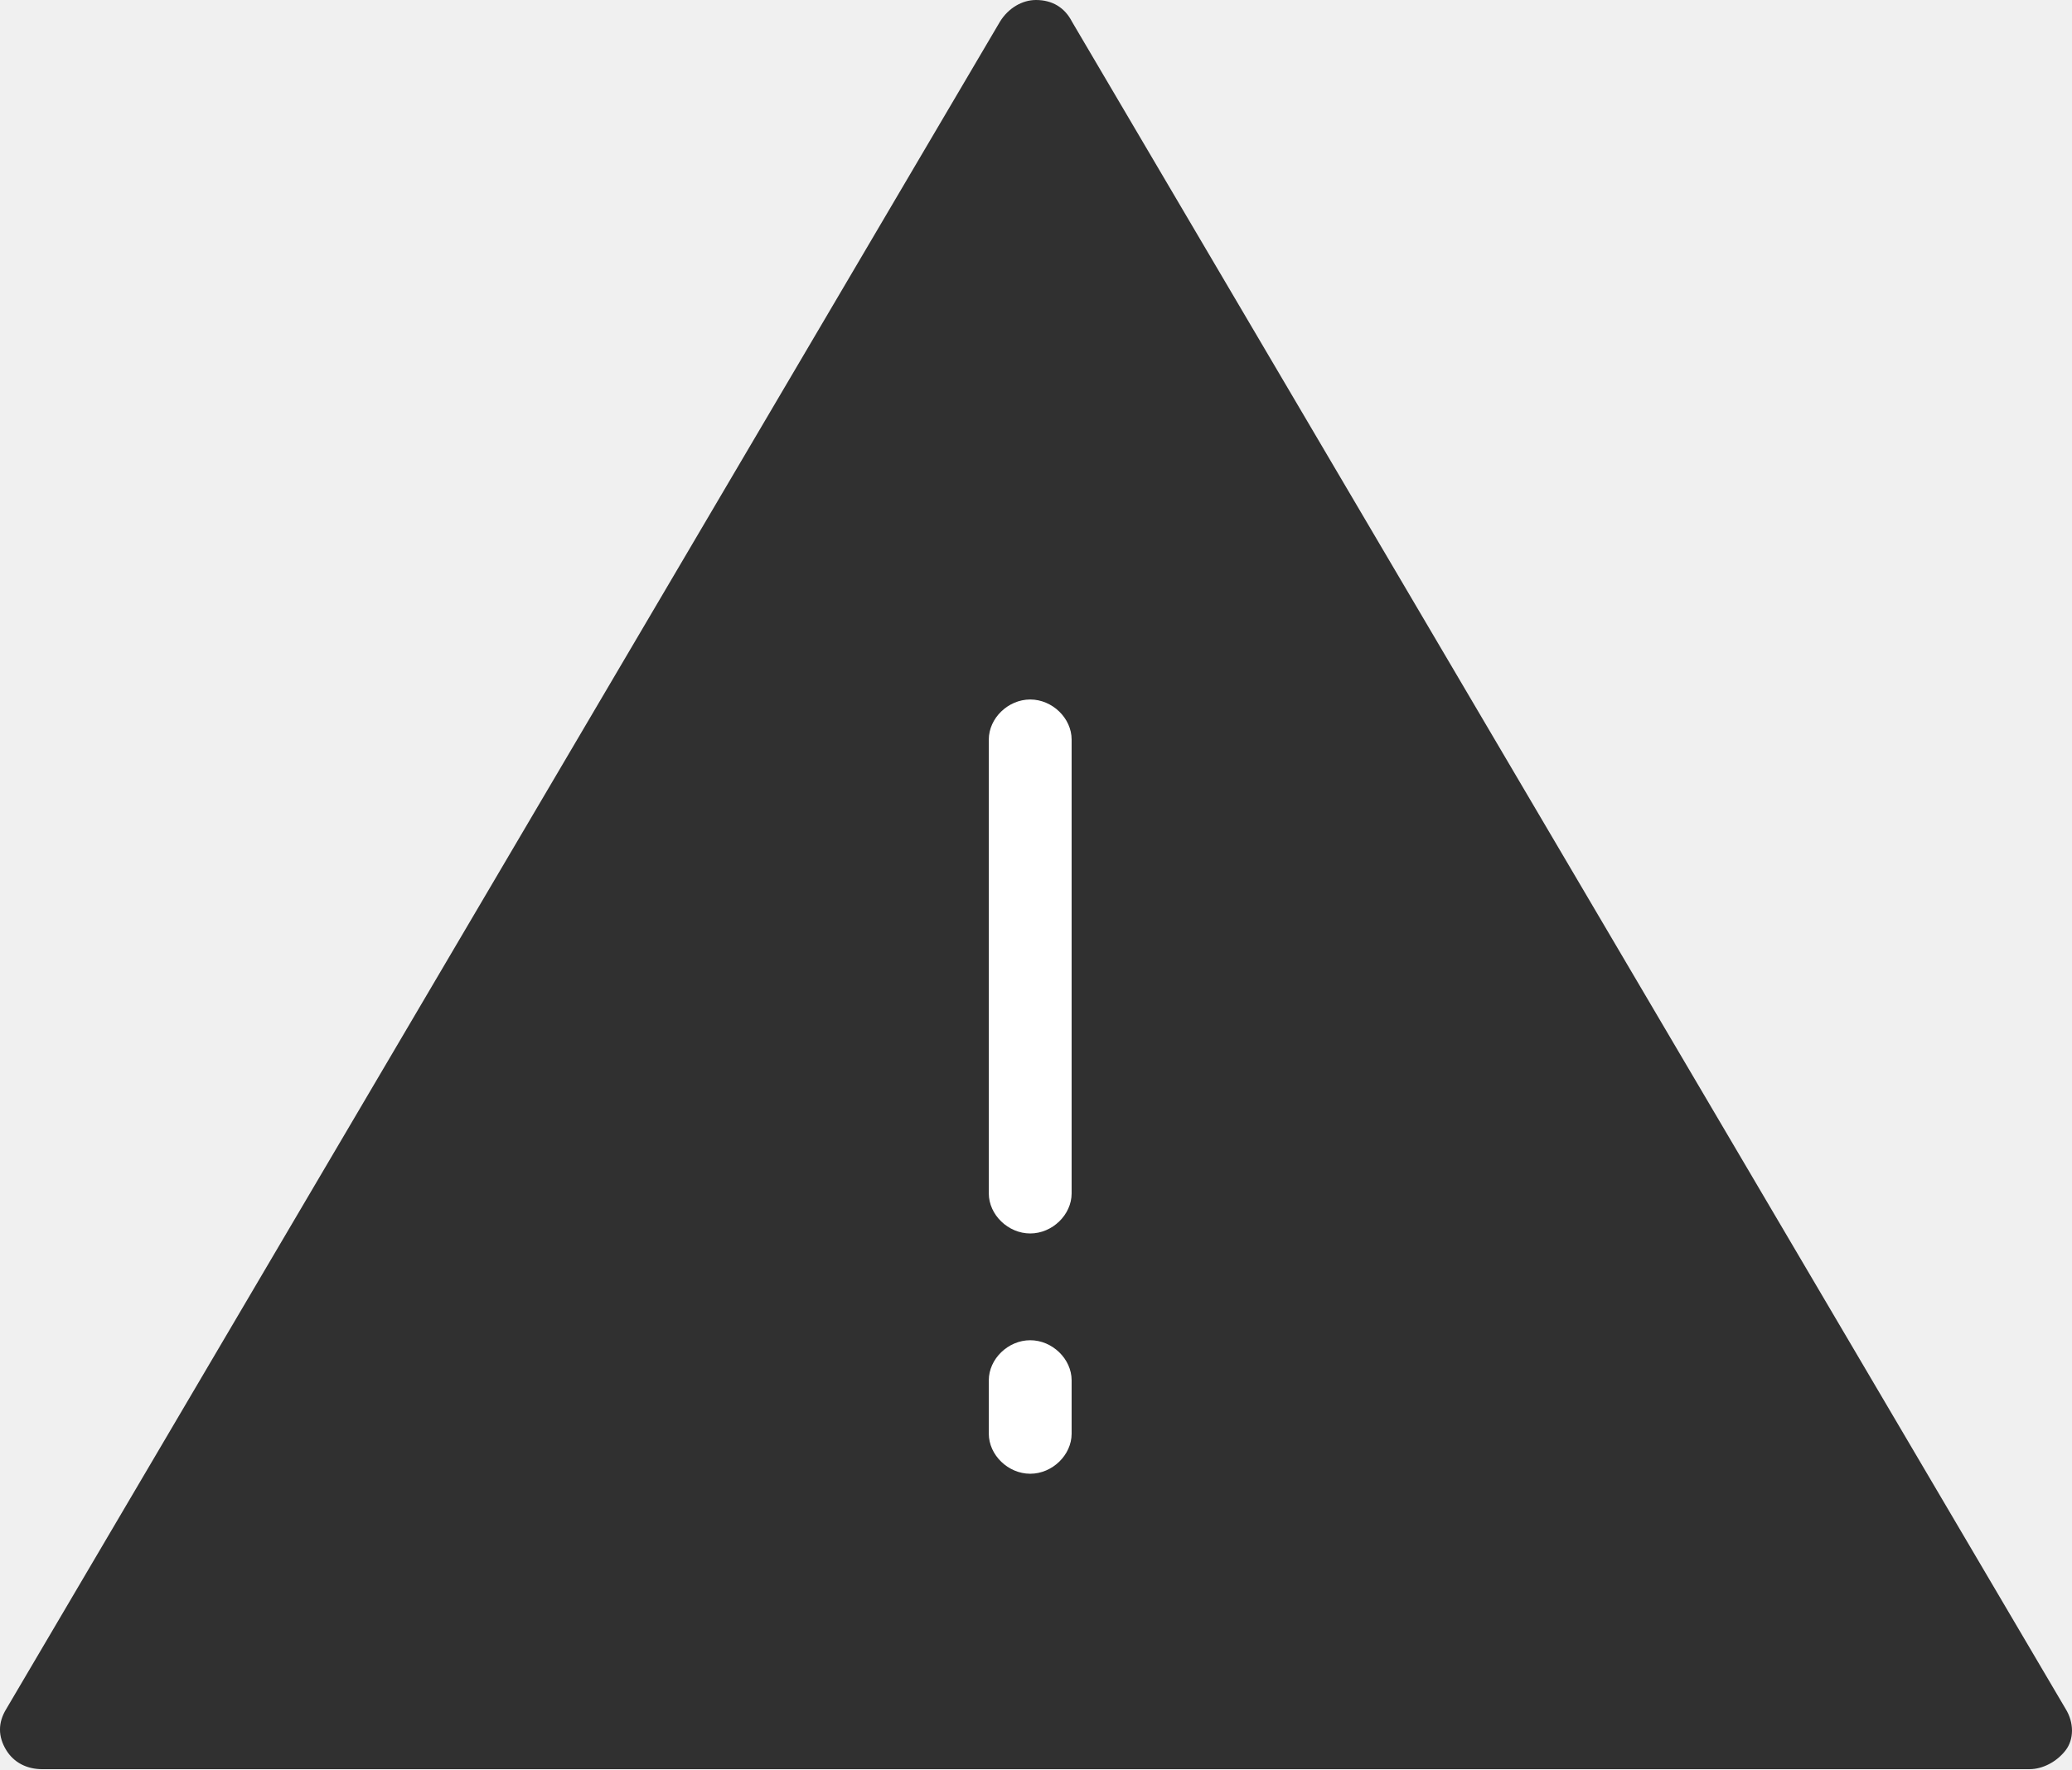
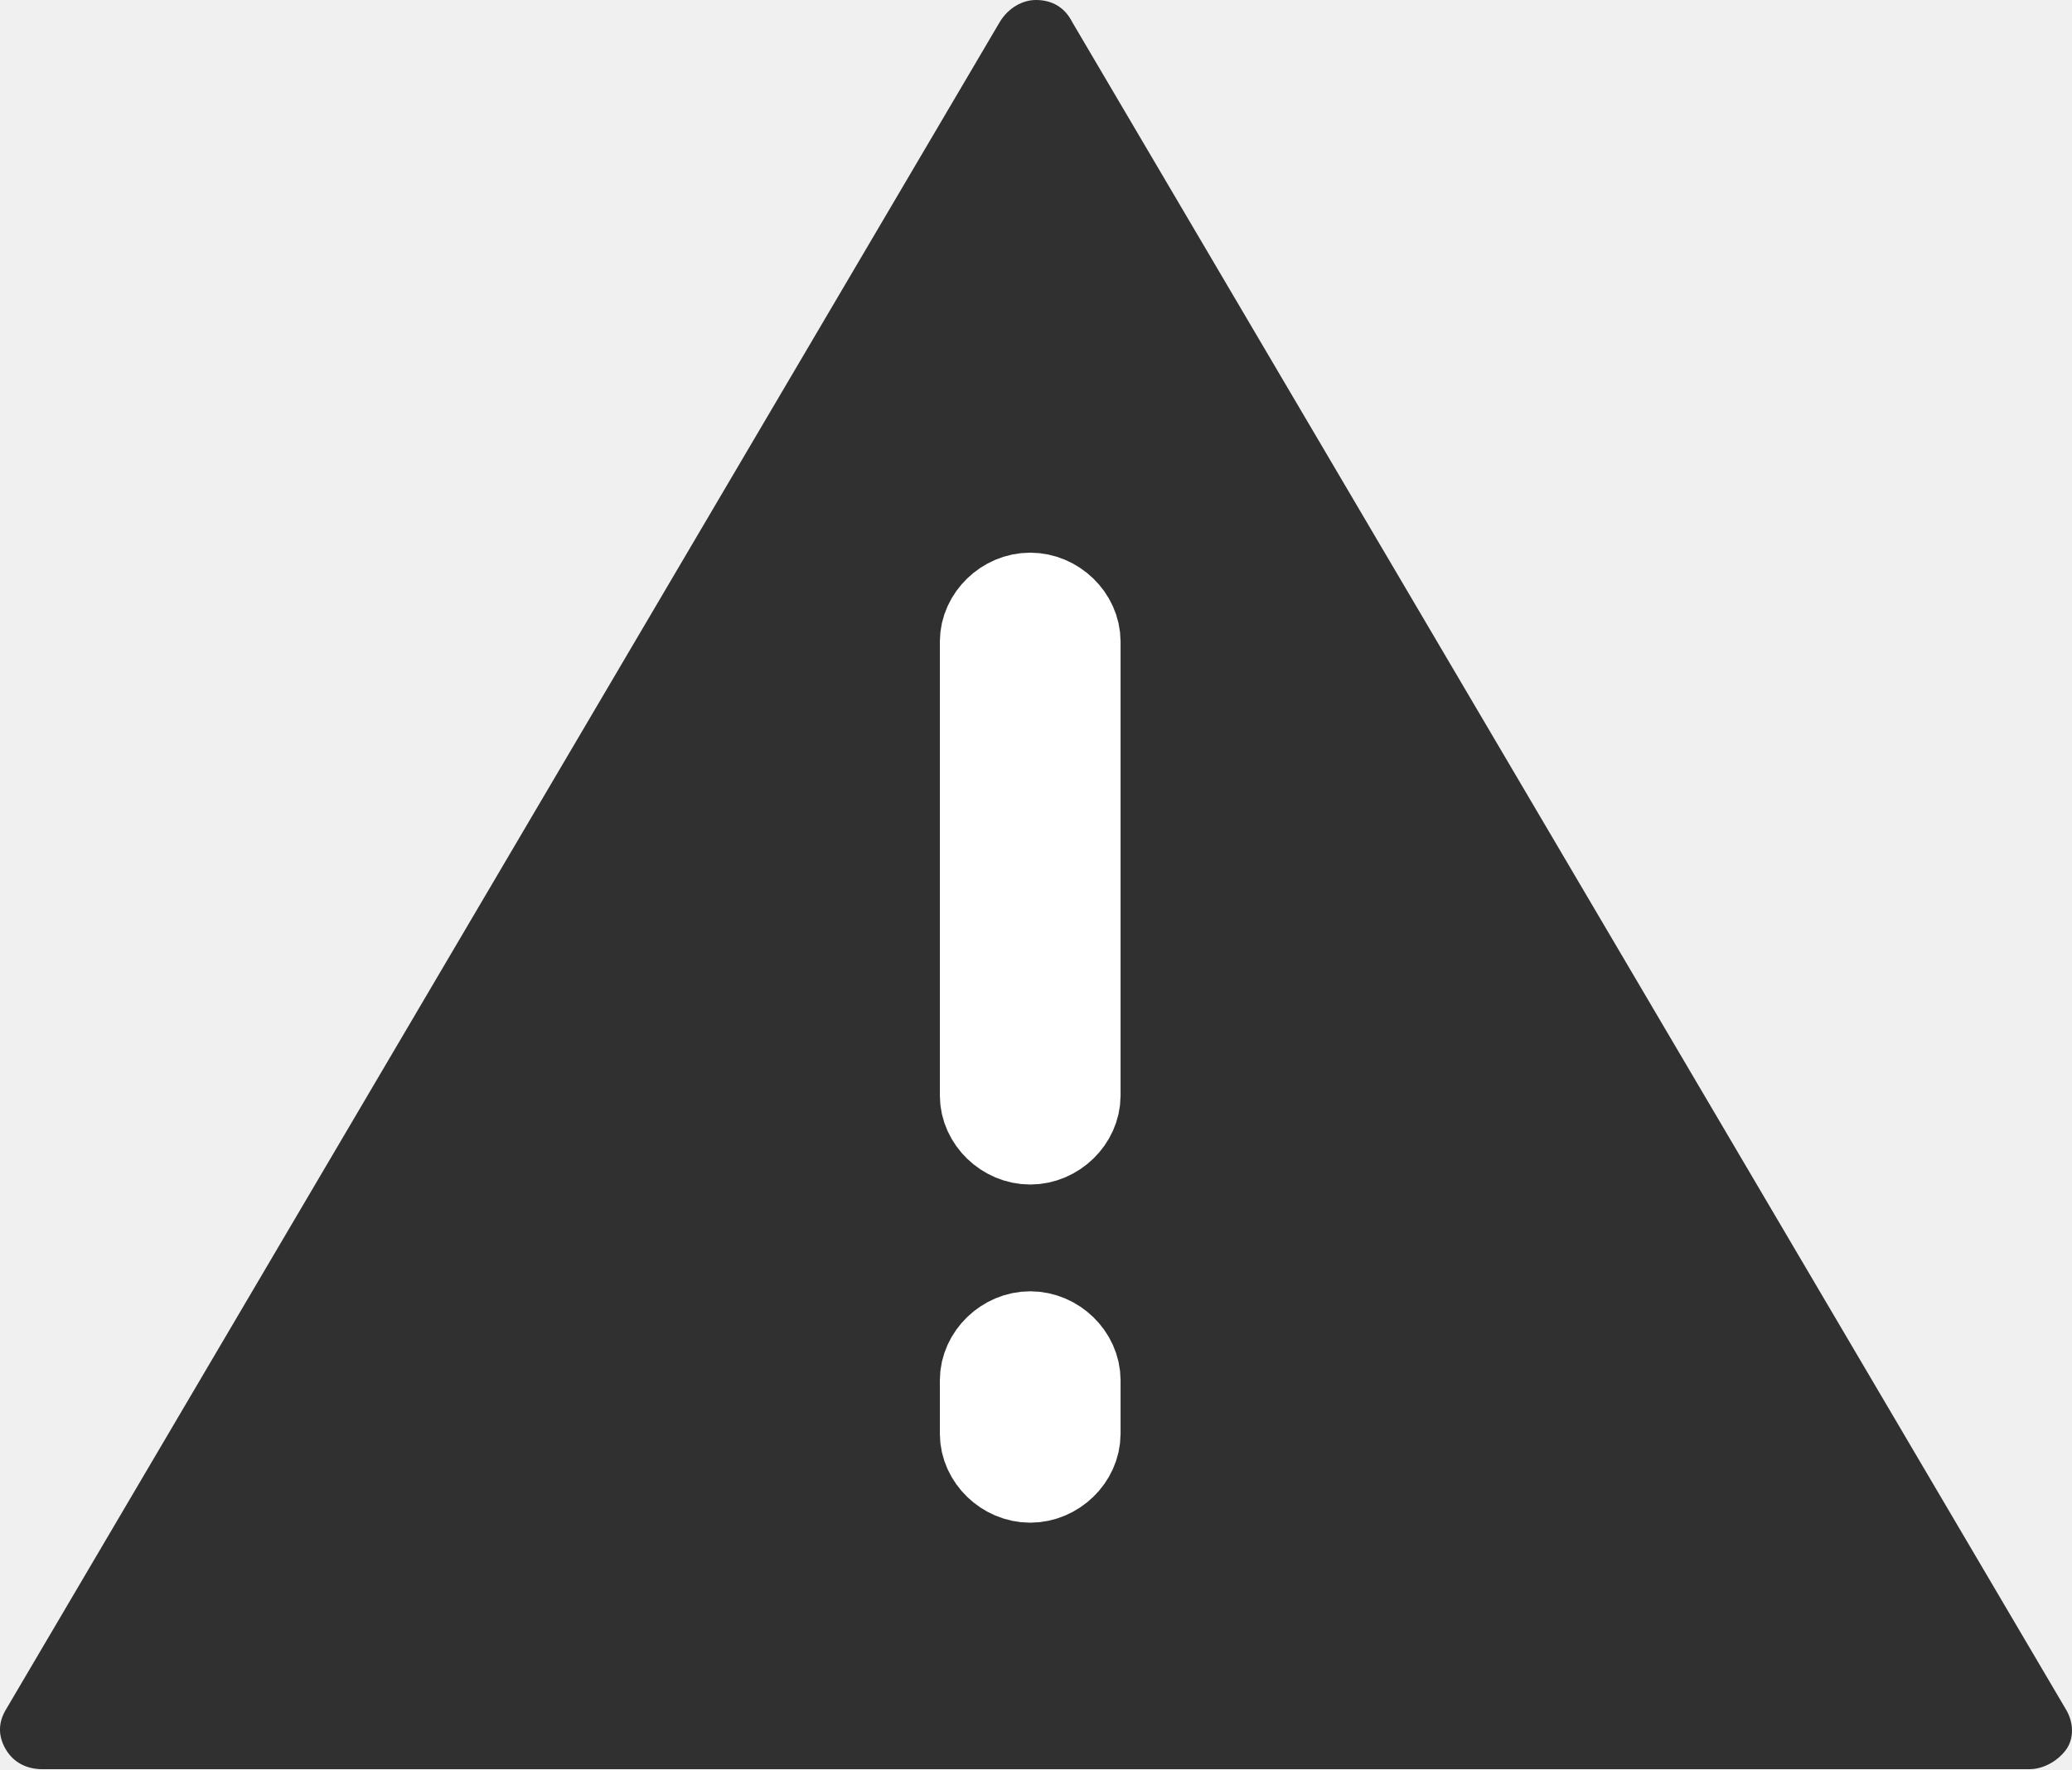
<svg xmlns="http://www.w3.org/2000/svg" version="1.1" x="0px" y="0px" viewBox="0 0 105.825 90.375" style="enable-background:new 0 0 105.825 90.375;" xml:space="preserve">
  <g id="warning">
    <g>
      <path style="fill:#303030;" d="M2.161,90.375c-0.799,0-1.45-0.342-1.836-0.963c-0.434-0.704-0.434-1.416-0.002-2.117L51.075,1.102    C51.497,0.419,52.198,0,52.912,0c0.83,0,1.466,0.383,1.838,1.106l50.749,86.188c0.435,0.701,0.435,1.558-0.005,2.123    c-0.449,0.581-1.169,0.957-1.832,0.957H2.161z" />
-       <path style="fill:#FFFFFF;" d="M52.617,35.732c-1.128,0-2.115,0.955-2.115,2.046v23.185c0,1.091,0.987,2.046,2.115,2.046    s2.115-0.955,2.115-2.046V37.777C54.731,36.686,53.745,35.732,52.617,35.732z" />
-       <path style="fill:#FFFFFF;" d="M52.617,68.463c-1.128,0-2.115,0.955-2.115,2.046v2.728c0,1.091,0.987,2.046,2.115,2.046    s2.115-0.955,2.115-2.046v-2.728C54.731,69.418,53.745,68.463,52.617,68.463z" />
+       <path style="fill:#FFFFFF;stroke:#FFFFFF;stroke-width:5;stroke-miterlimit:10;" d="M52.617,30.732    c-1.128,0-2.115,0.955-2.115,2.046v23.185c0,1.091,0.987,2.046,2.115,2.046s2.115-0.955,2.115-2.046V32.777    C54.731,31.686,53.745,30.732,52.617,30.732z" />
+       <path style="fill:#FFFFFF;stroke:#FFFFFF;stroke-width:5;stroke-miterlimit:10;" d="M52.617,68.463    c-1.128,0-2.115,0.955-2.115,2.046v2.728c0,1.091,0.987,2.046,2.115,2.046s2.115-0.955,2.115-2.046v-2.728    C54.731,69.418,53.745,68.463,52.617,68.463z" />
    </g>
  </g>
  <g id="Layer_1">
</g>
</svg>
